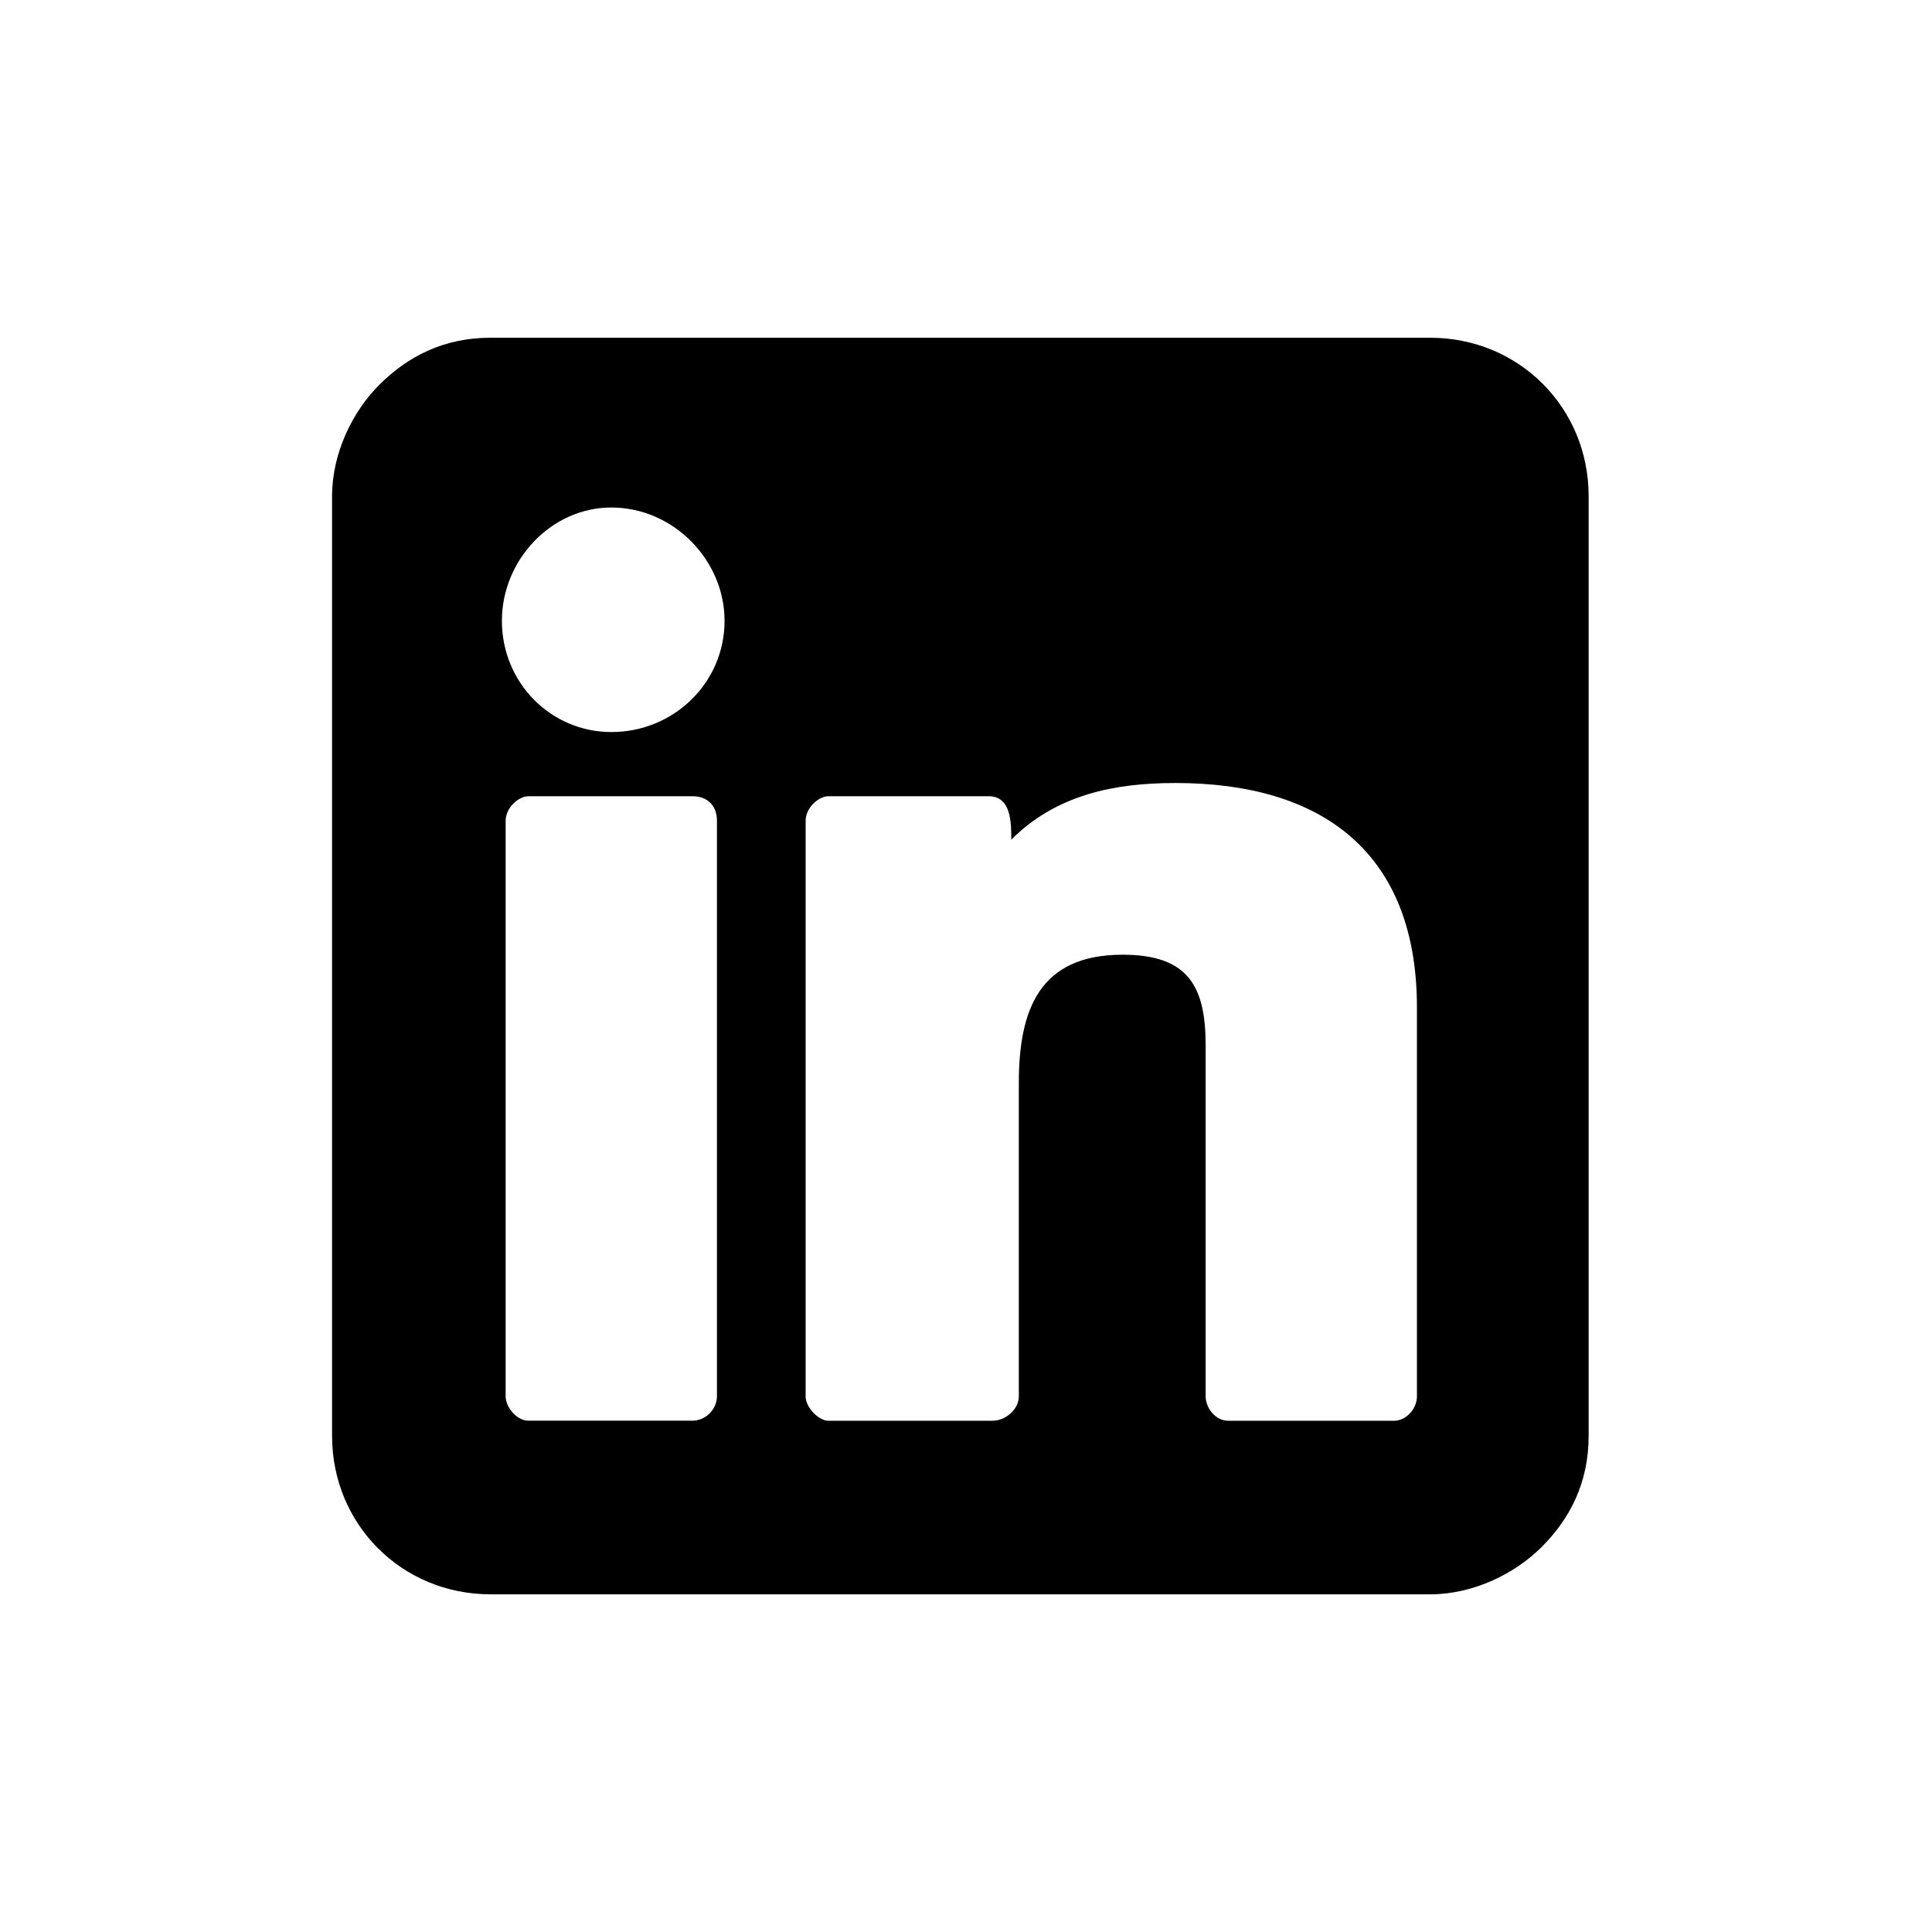
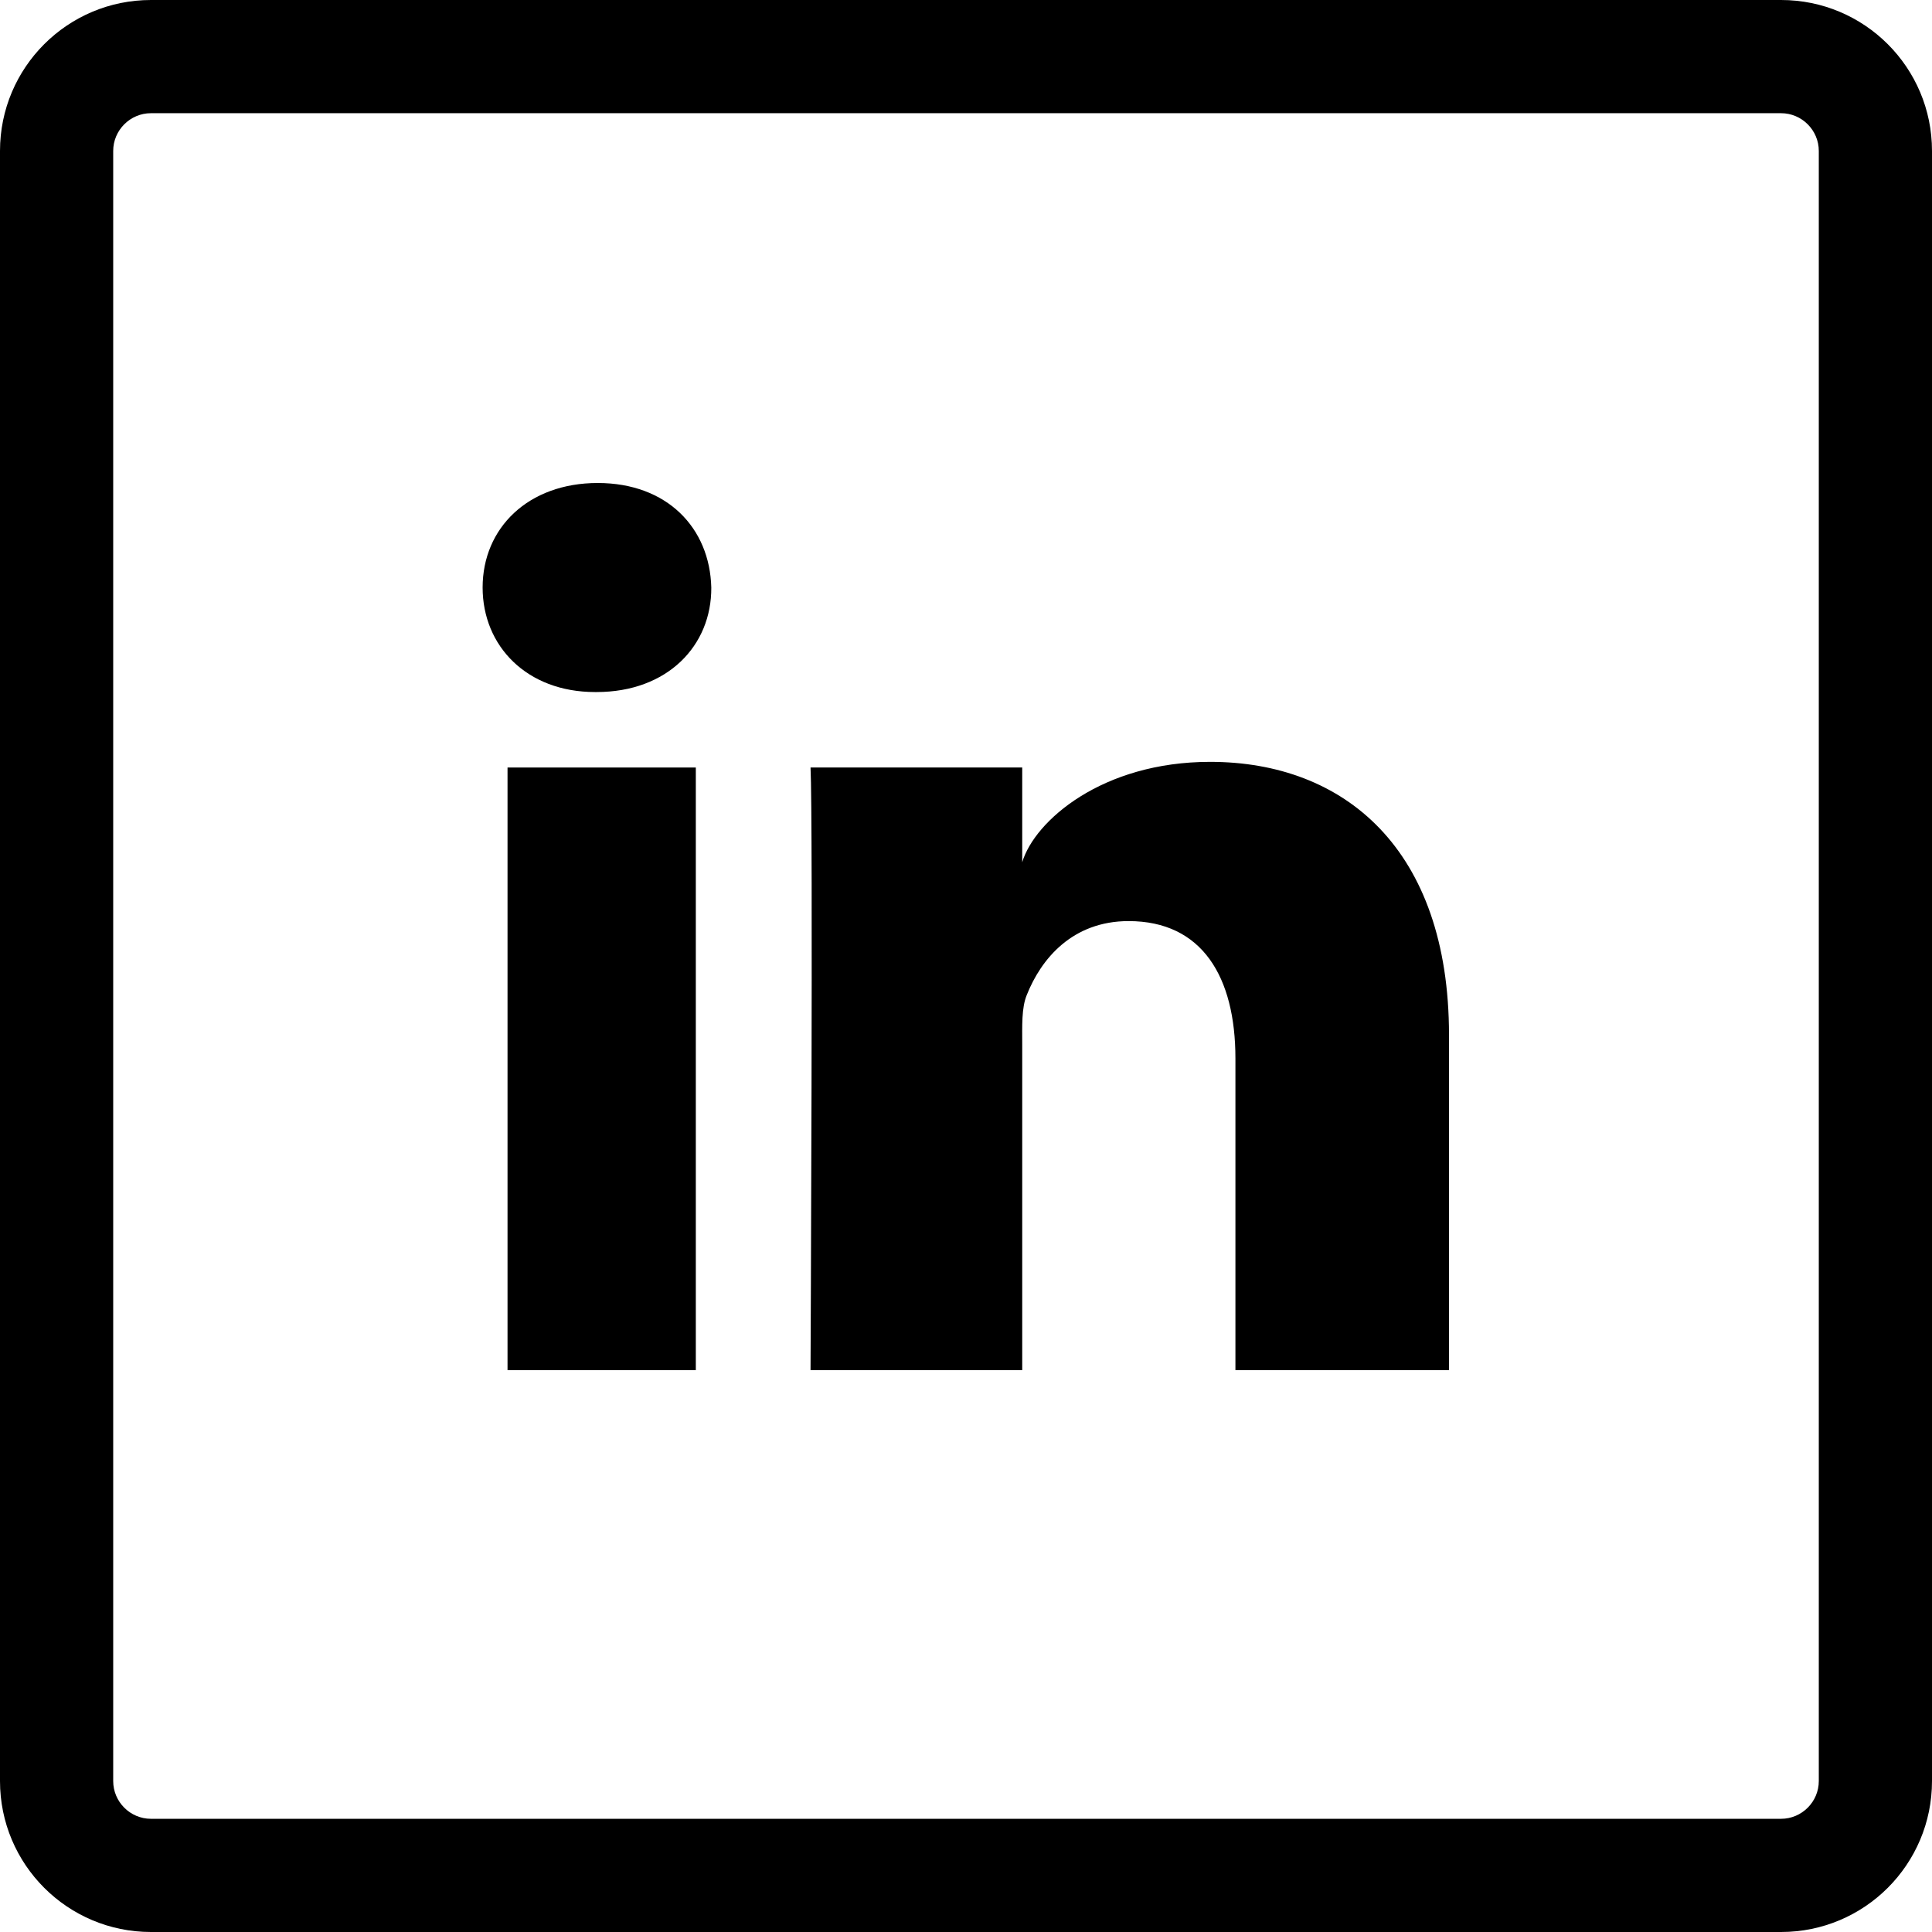
- <svg xmlns="http://www.w3.org/2000/svg" fill="#000000" width="800px" height="800px" viewBox="-5.5 0 32 32" version="1.1">
-   <path d="M0 8.219v15.563c0 1.469 1.156 2.625 2.625 2.625h15.563c0.719 0 1.406-0.344 1.844-0.781 0.469-0.469 0.781-1.063 0.781-1.844v-15.563c0-1.469-1.156-2.625-2.625-2.625h-15.563c-0.781 0-1.375 0.313-1.844 0.781-0.438 0.438-0.781 1.125-0.781 1.844zM2.813 10.281c0-1 0.813-1.875 1.813-1.875 1.031 0 1.875 0.875 1.875 1.875 0 1.031-0.844 1.844-1.875 1.844-1 0-1.813-0.813-1.813-1.844zM7.844 23.125v-9.531c0-0.219 0.219-0.406 0.375-0.406h2.656c0.375 0 0.375 0.438 0.375 0.719 0.75-0.75 1.719-0.938 2.719-0.938 2.438 0 4 1.156 4 3.719v6.438c0 0.219-0.188 0.406-0.375 0.406h-2.75c-0.219 0-0.375-0.219-0.375-0.406v-5.813c0-0.969-0.281-1.5-1.375-1.5-1.375 0-1.719 0.906-1.719 2.125v5.188c0 0.219-0.219 0.406-0.438 0.406h-2.719c-0.156 0-0.375-0.219-0.375-0.406zM2.875 23.125v-9.531c0-0.219 0.219-0.406 0.375-0.406h2.719c0.25 0 0.406 0.156 0.406 0.406v9.531c0 0.219-0.188 0.406-0.406 0.406h-2.719c-0.188 0-0.375-0.219-0.375-0.406z" />
+ <svg xmlns="http://www.w3.org/2000/svg" fill="#000000" version="1.1" id="Layer_1" viewBox="-143 145 512 512" xml:space="preserve">
+   <g>
+     <path d="M329,145h-432c-22.1,0-40,17.9-40,40v432c0,22.1,17.9,40,40,40h432c22.1,0,40-17.9,40-40V185C369,162.9,351.1,145,329,145z    M339,617c0,5.5-4.5,10-10,10h-432c-5.5,0-10-4.5-10-10V185c0-5.5,4.5-10,10-10h432c5.5,0,10,4.5,10,10V617z" />
+     <rect x="-8.5" y="348.4" width="49.9" height="159.7" />
+     <path d="M177.7,346.9c-28.6,0-46.5,15.6-49.8,26.6v-25.1H71.8c0.7,13.3,0,159.7,0,159.7h56.1v-86.3c0-4.9-0.2-9.7,1.2-13.1   c3.8-9.6,12.1-19.6,27-19.6c19.5,0,28.3,14.8,28.3,36.4v82.6H241v-88.8C241,369.9,213.2,346.9,177.7,346.9z" />
+     <path d="M15.4,273c-18.4,0-30.5,11.9-30.5,27.7c0,15.5,11.7,27.7,29.8,27.7h0.4c18.8,0,30.5-12.3,30.4-27.7   C45.1,284.9,33.8,273,15.4,273z" />
+   </g>
</svg>
